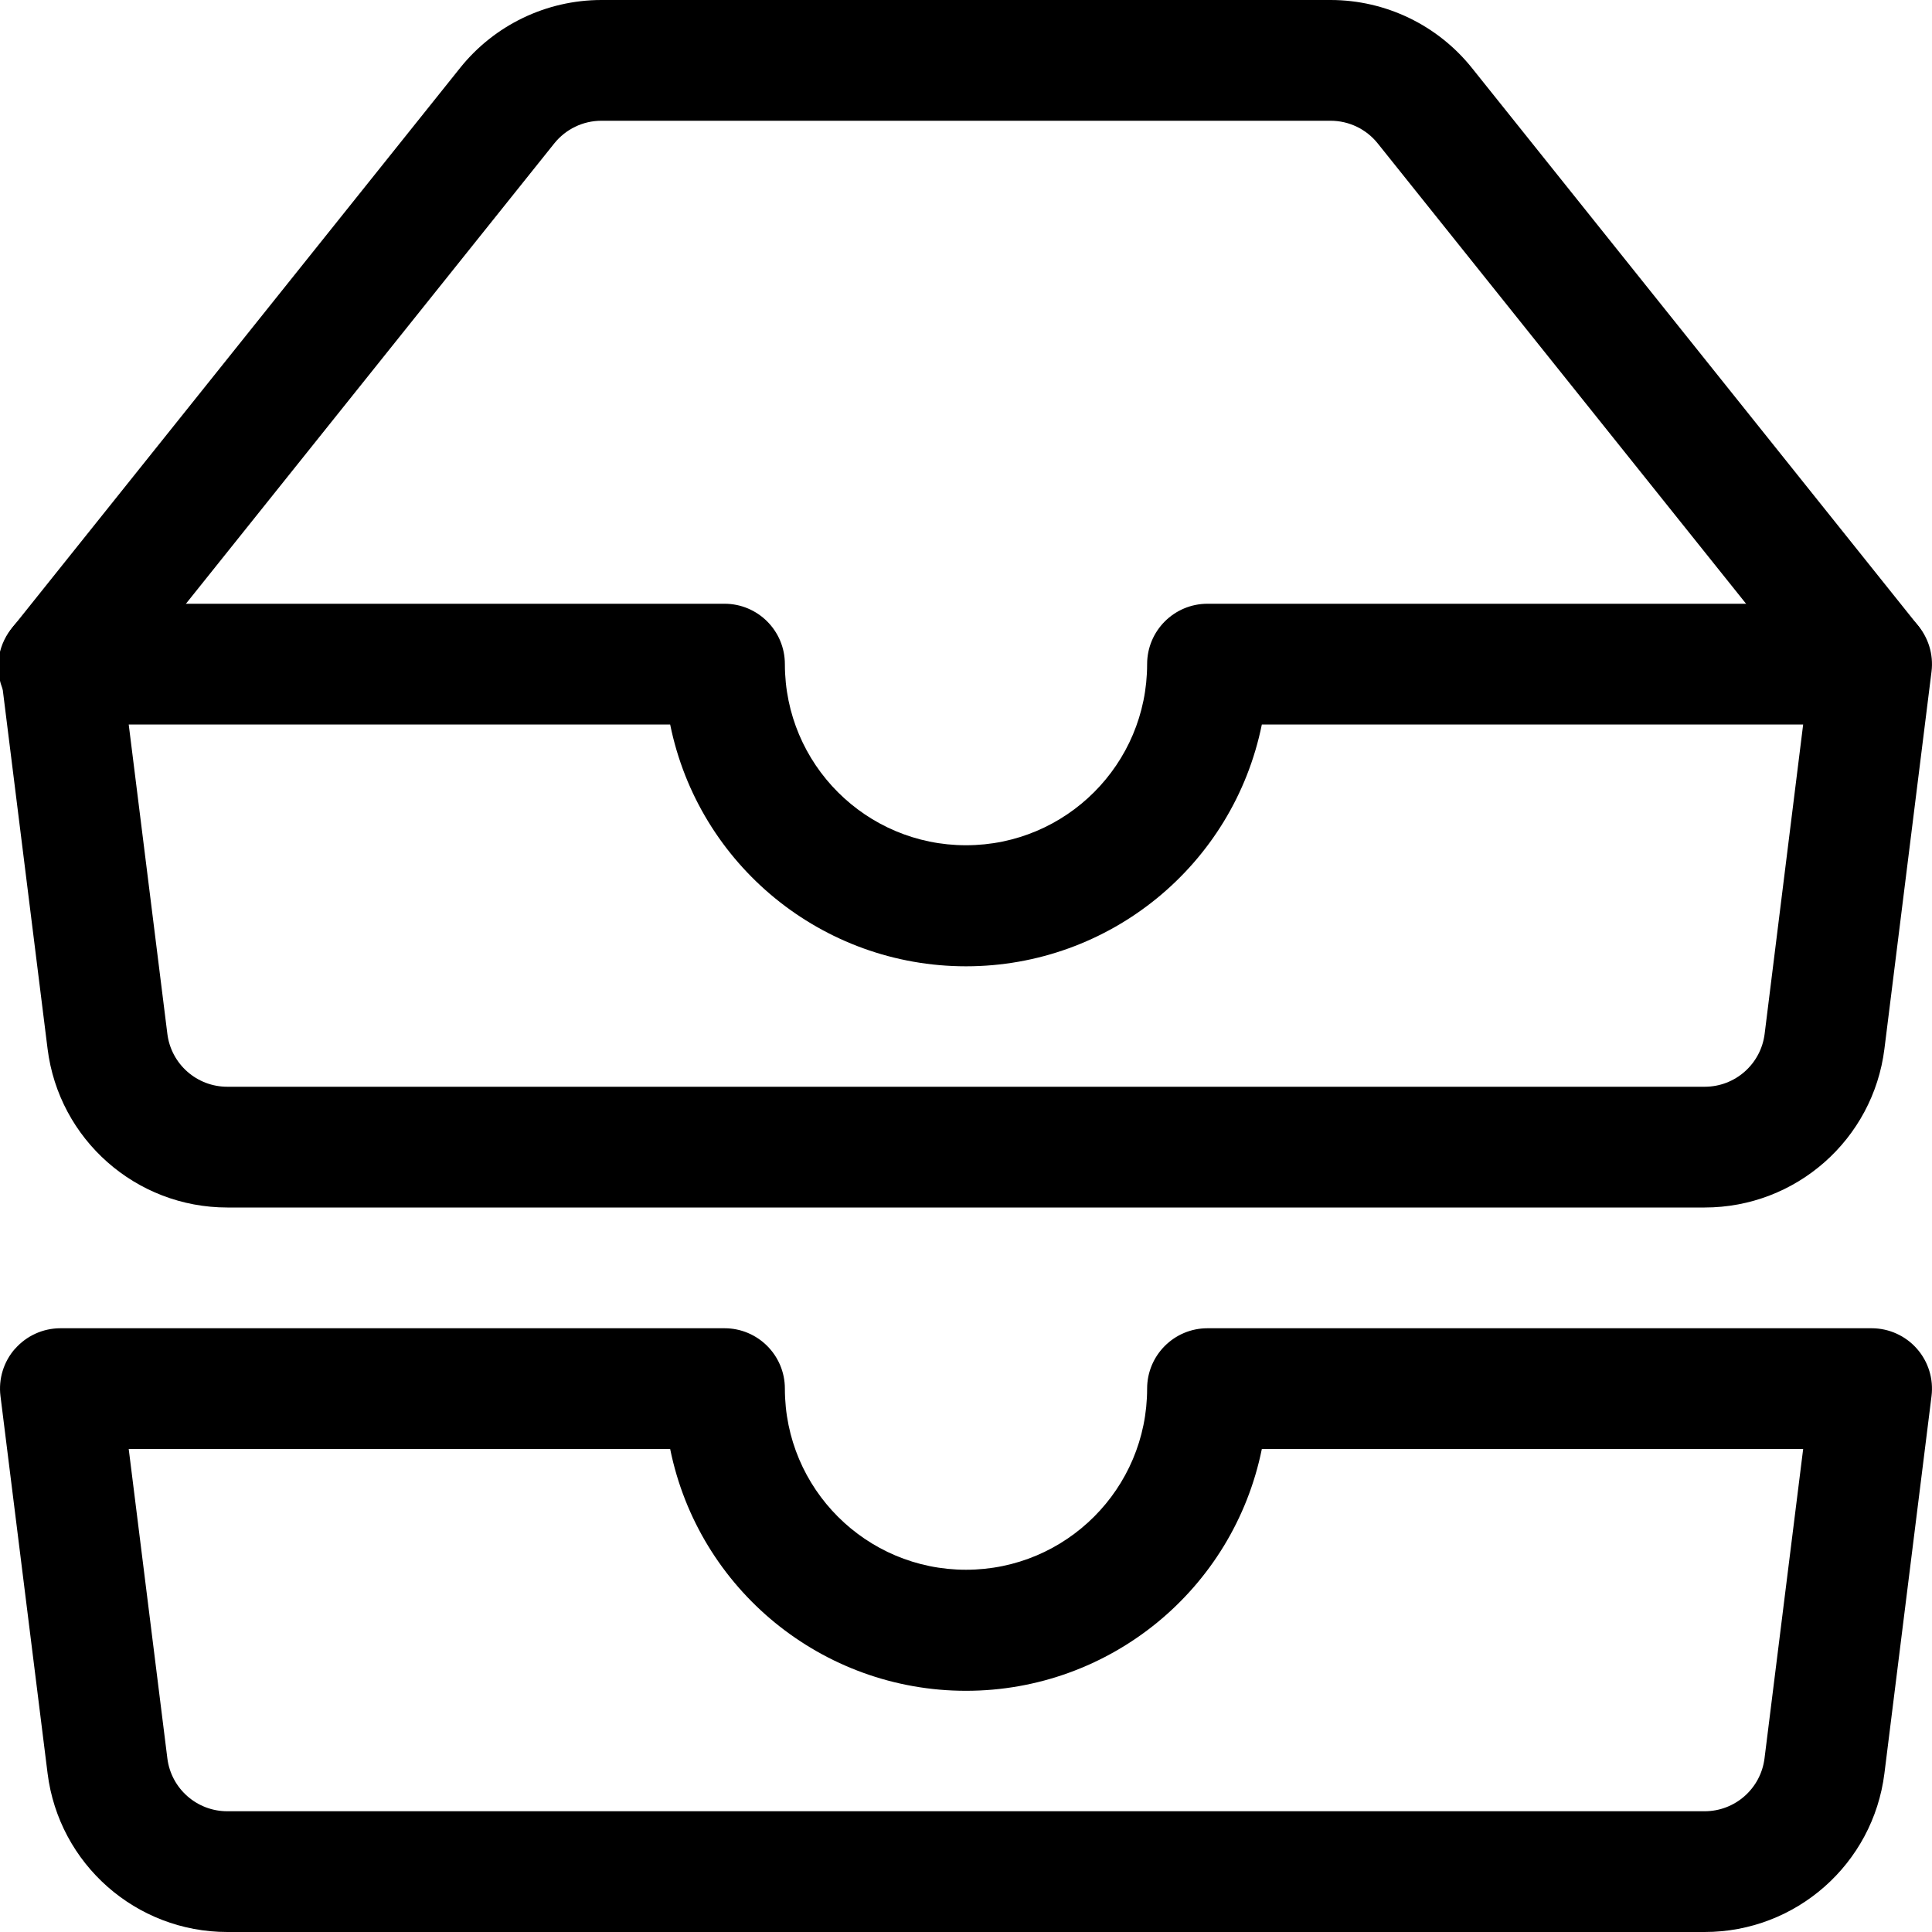
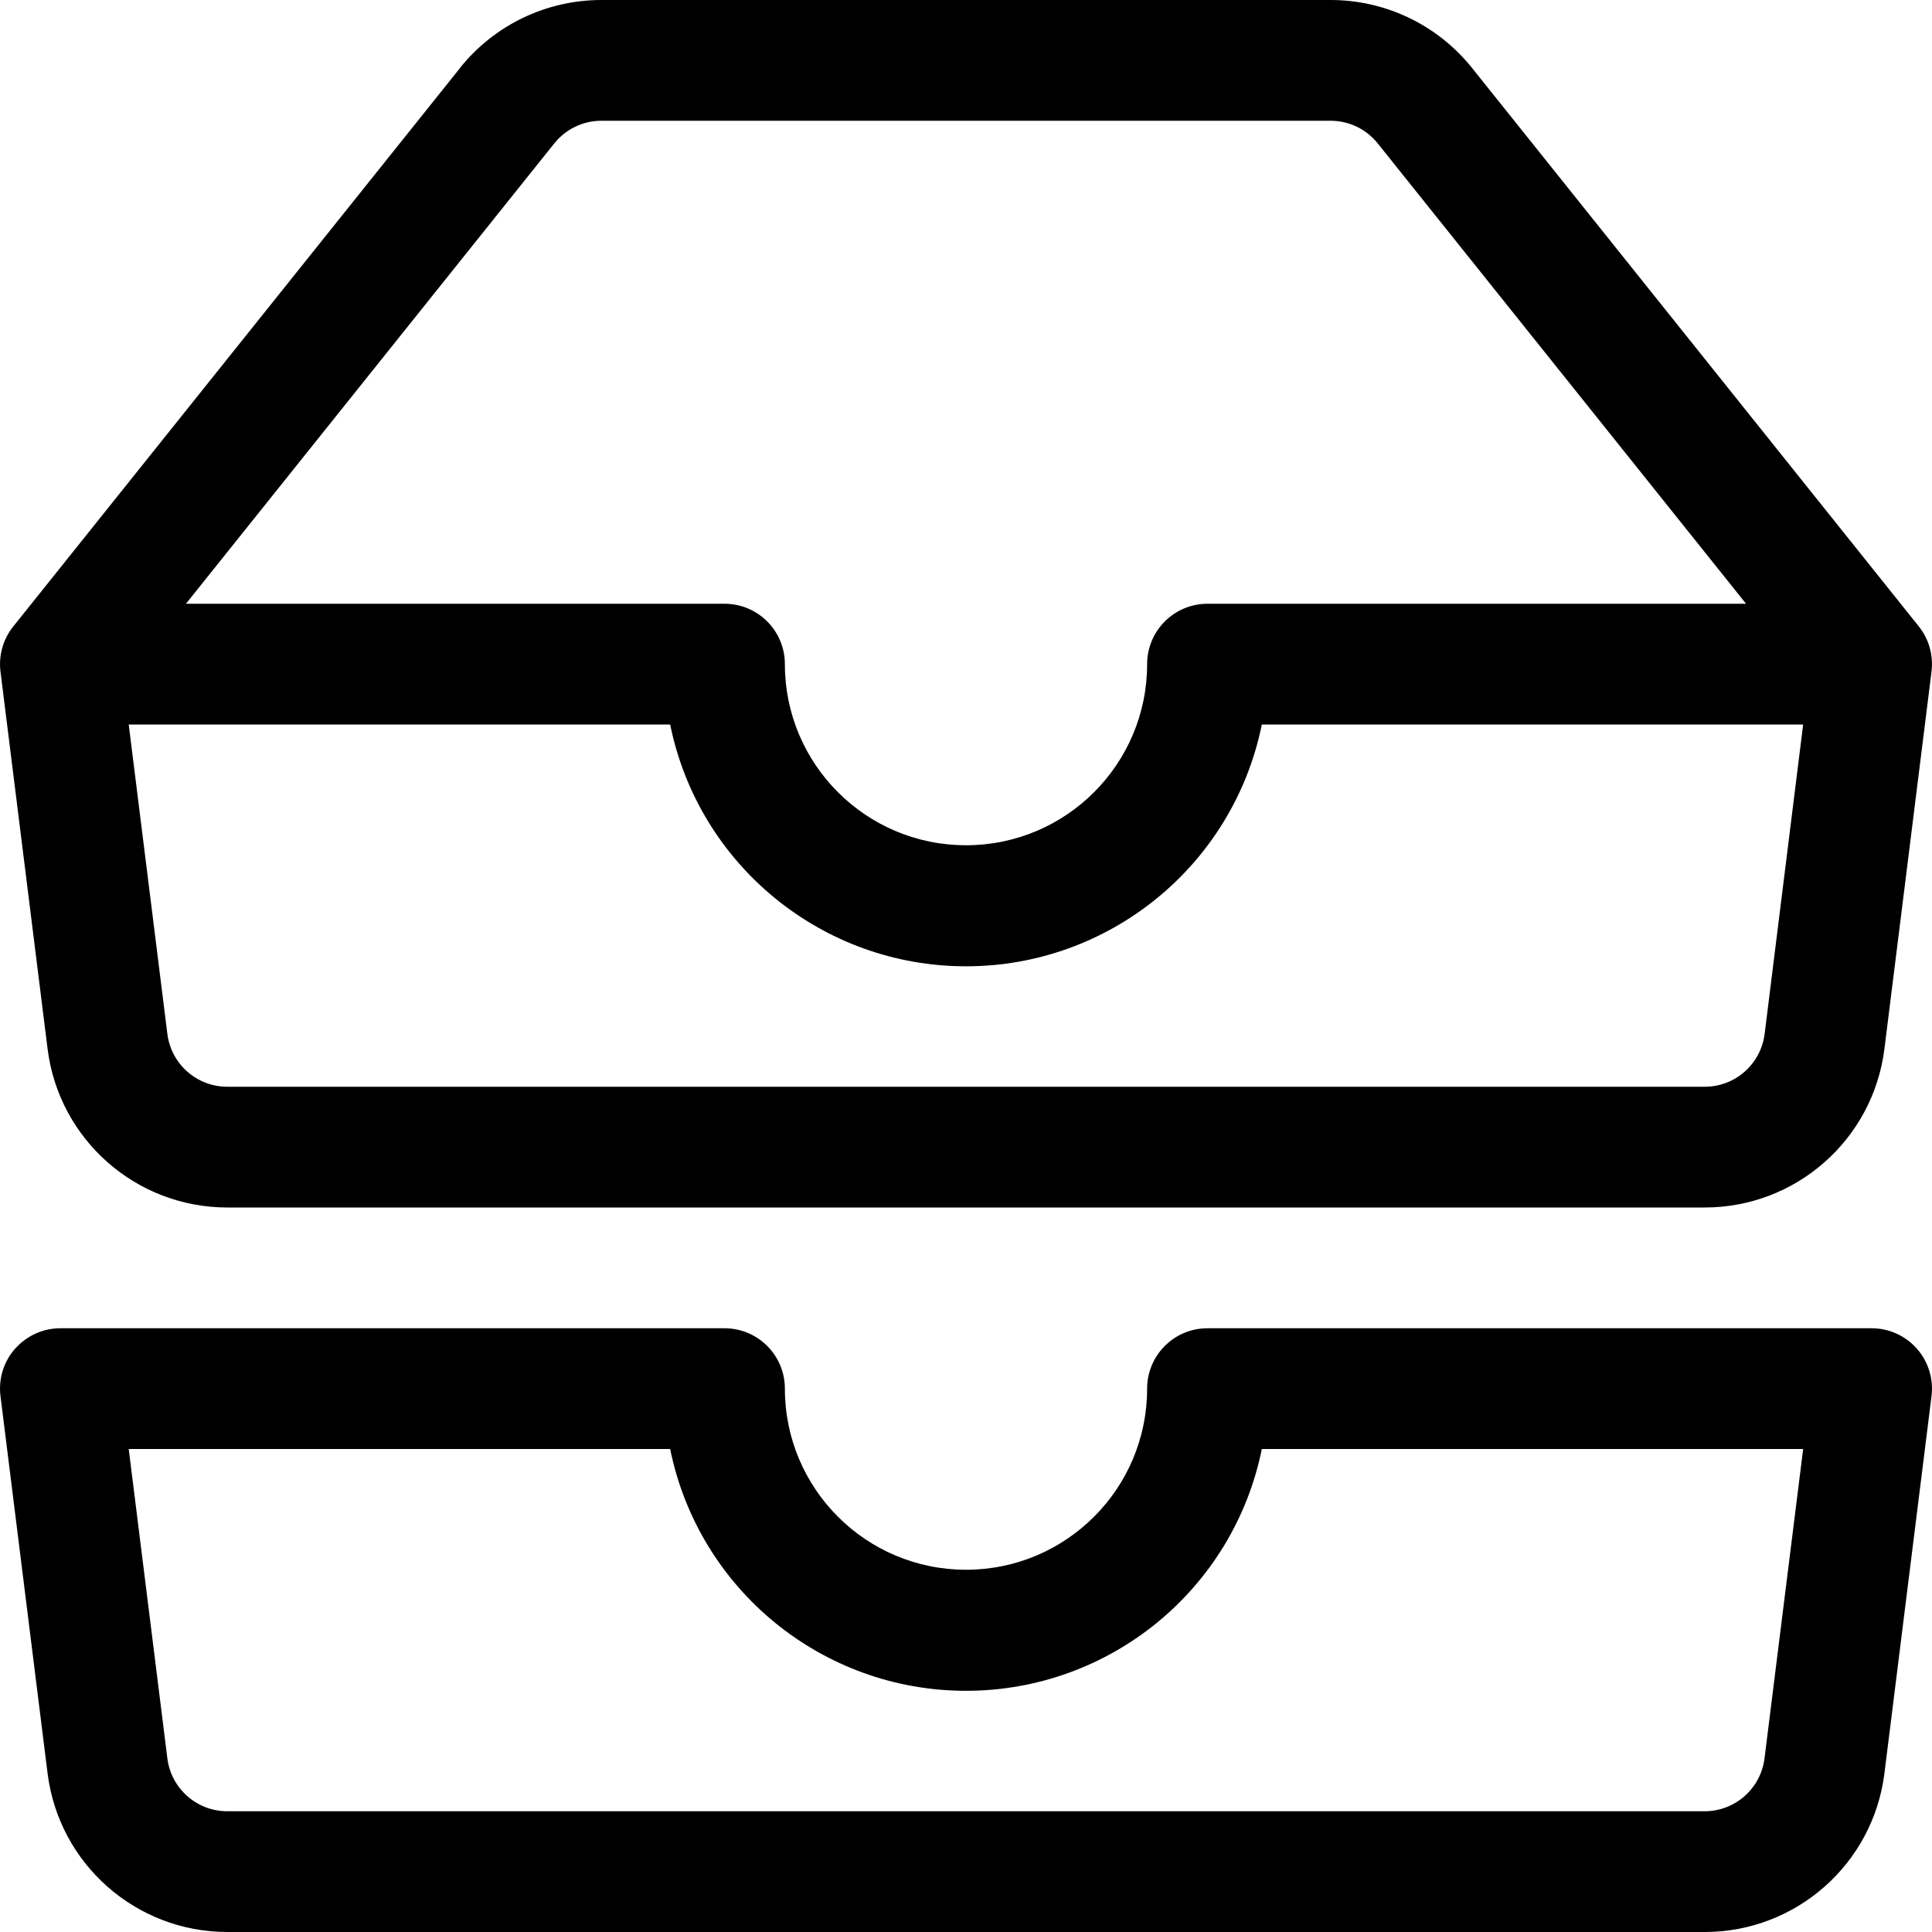
<svg xmlns="http://www.w3.org/2000/svg" width="1em" height="1em" viewBox="0 0 16 16" class="bi bi-inboxes" fill="currentColor">
-   <path fill-rule="evenodd" d="M.125 11.17A.5.5 0 0 1 .5 11H6a.5.5 0 0 1 .5.5 1.5 1.5 0 0 0 3 0 .5.5 0 0 1 .5-.5h5.5a.5.5 0 0 1 .496.562l-.39 3.124A1.5 1.5 0 0 1 14.117 16H1.883a1.5 1.5 0 0 1-1.489-1.314l-.39-3.124a.5.5 0 0 1 .121-.393zm.941.83l.32 2.562a.5.5 0 0 0 .497.438h12.234a.5.5 0 0 0 .496-.438l.32-2.562H10.45a2.5 2.5 0 0 1-4.9 0H1.066zM3.81.563A1.5 1.5 0 0 1 4.98 0h6.04a1.5 1.5 0 0 1 1.17.563l3.7 4.625a.5.5 0 0 1-.78.624l-3.7-4.624A.5.5 0 0 0 11.02 1H4.98a.5.5 0 0 0-.39.188L.89 5.812a.5.5 0 1 1-.78-.624L3.81.563z" />
-   <path fill-rule="evenodd" d="M.125 5.17A.5.5 0 0 1 .5 5H6a.5.5 0 0 1 .5.5 1.5 1.5 0 0 0 3 0A.5.5 0 0 1 10 5h5.5a.5.5 0 0 1 .496.562l-.39 3.124A1.5 1.5 0 0 1 14.117 10H1.883A1.5 1.5 0 0 1 .394 8.686l-.39-3.124a.5.5 0 0 1 .121-.393zm.941.83l.32 2.562A.5.5 0 0 0 1.884 9h12.234a.5.5 0 0 0 .496-.438L14.933 6H10.45a2.5 2.5 0 0 1-4.9 0H1.066z" />
+   <path fill-rule="evenodd" d="M4.98 1a.5.5 0 0 0-.39.188L1.54 5H6a.5.5 0 0 1 .5.5 1.5 1.5 0 0 0 3 0A.5.5 0 0 1 10 5h4.46l-3.05-3.812A.5.5 0 0 0 11.02 1H4.98zm9.954 5H10.45a2.5 2.5 0 0 1-4.9 0H1.066l.32 2.562A.5.5 0 0 0 1.884 9h12.234a.5.5 0 0 0 .496-.438L14.933 6zM3.809.563A1.5 1.5 0 0 1 4.981 0h6.038a1.5 1.5 0 0 1 1.172.563l3.7 4.625a.5.5 0 0 1 .105.374l-.39 3.124A1.5 1.5 0 0 1 14.117 10H1.883A1.5 1.5 0 0 1 .394 8.686l-.39-3.124a.5.5 0 0 1 .106-.374L3.81.563zM.125 11.17A.5.5 0 0 1 .5 11H6a.5.5 0 0 1 .5.5 1.5 1.5 0 0 0 3 0 .5.5 0 0 1 .5-.5h5.5a.5.5 0 0 1 .496.562l-.39 3.124A1.5 1.5 0 0 1 14.117 16H1.883a1.5 1.5 0 0 1-1.489-1.314l-.39-3.124a.5.5 0 0 1 .121-.393zm.941.83l.32 2.562a.5.5 0 0 0 .497.438h12.234a.5.5 0 0 0 .496-.438l.32-2.562H10.45a2.5 2.5 0 0 1-4.9 0H1.066z" />
</svg>
